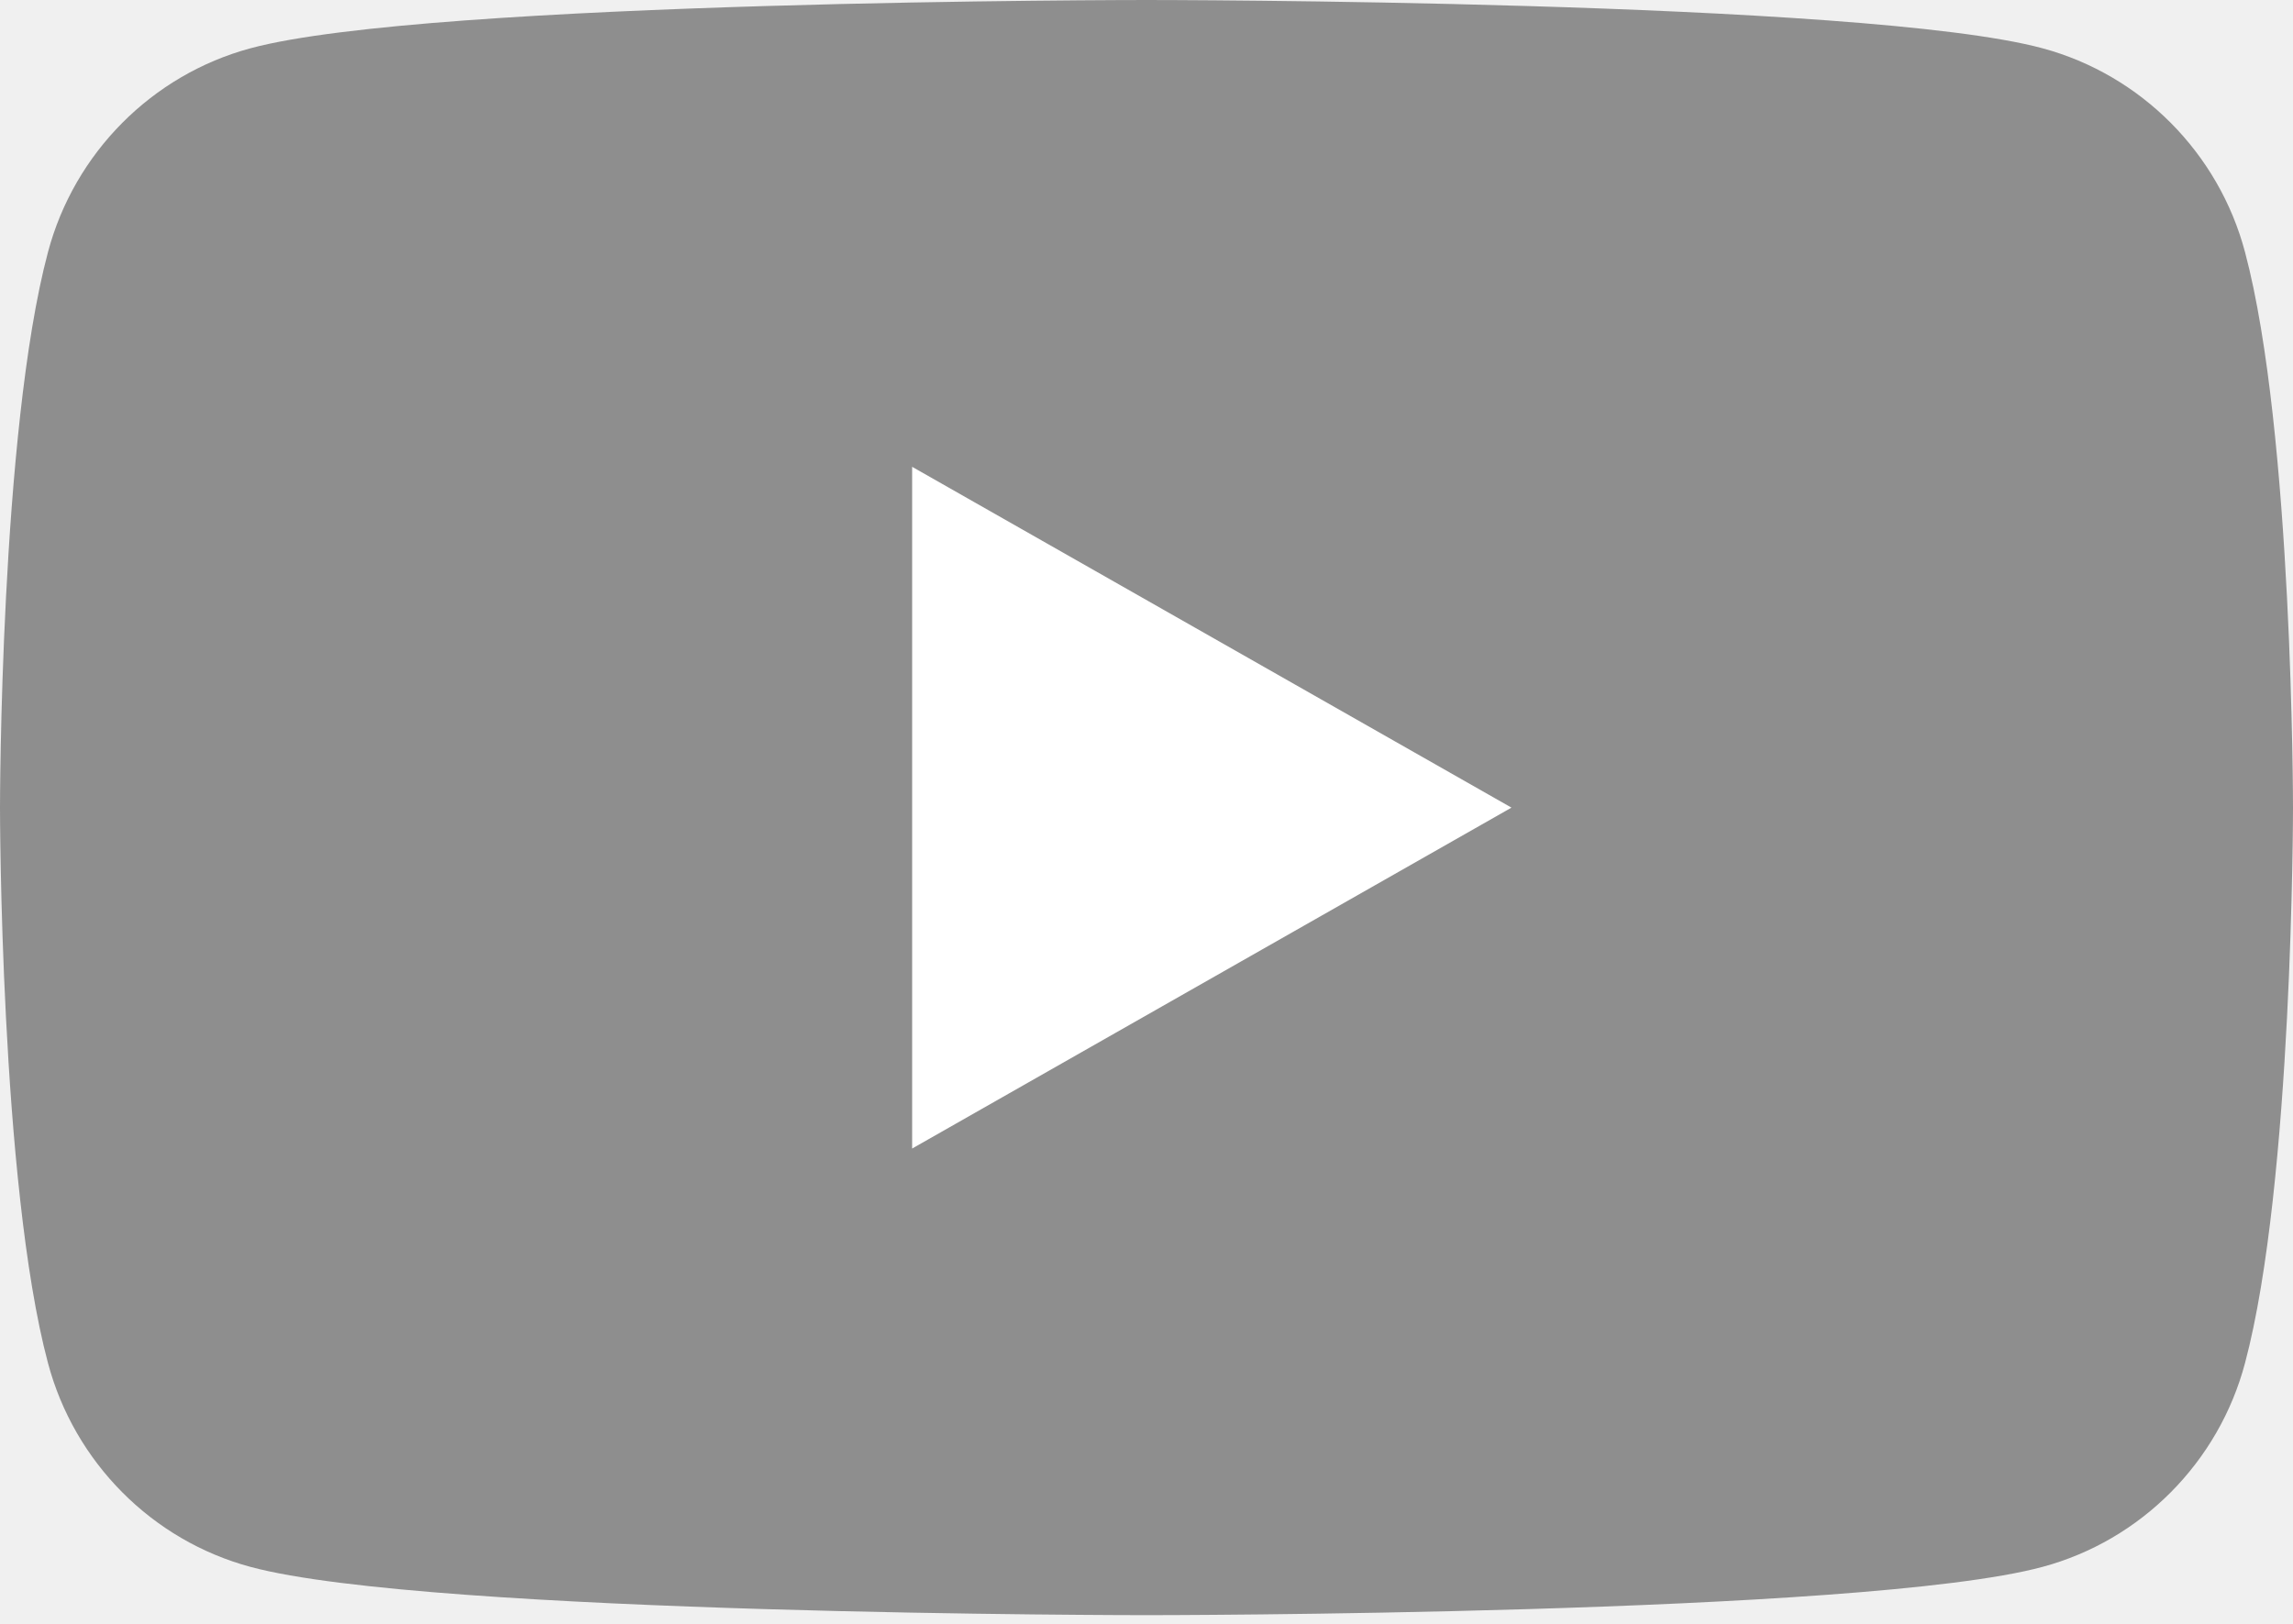
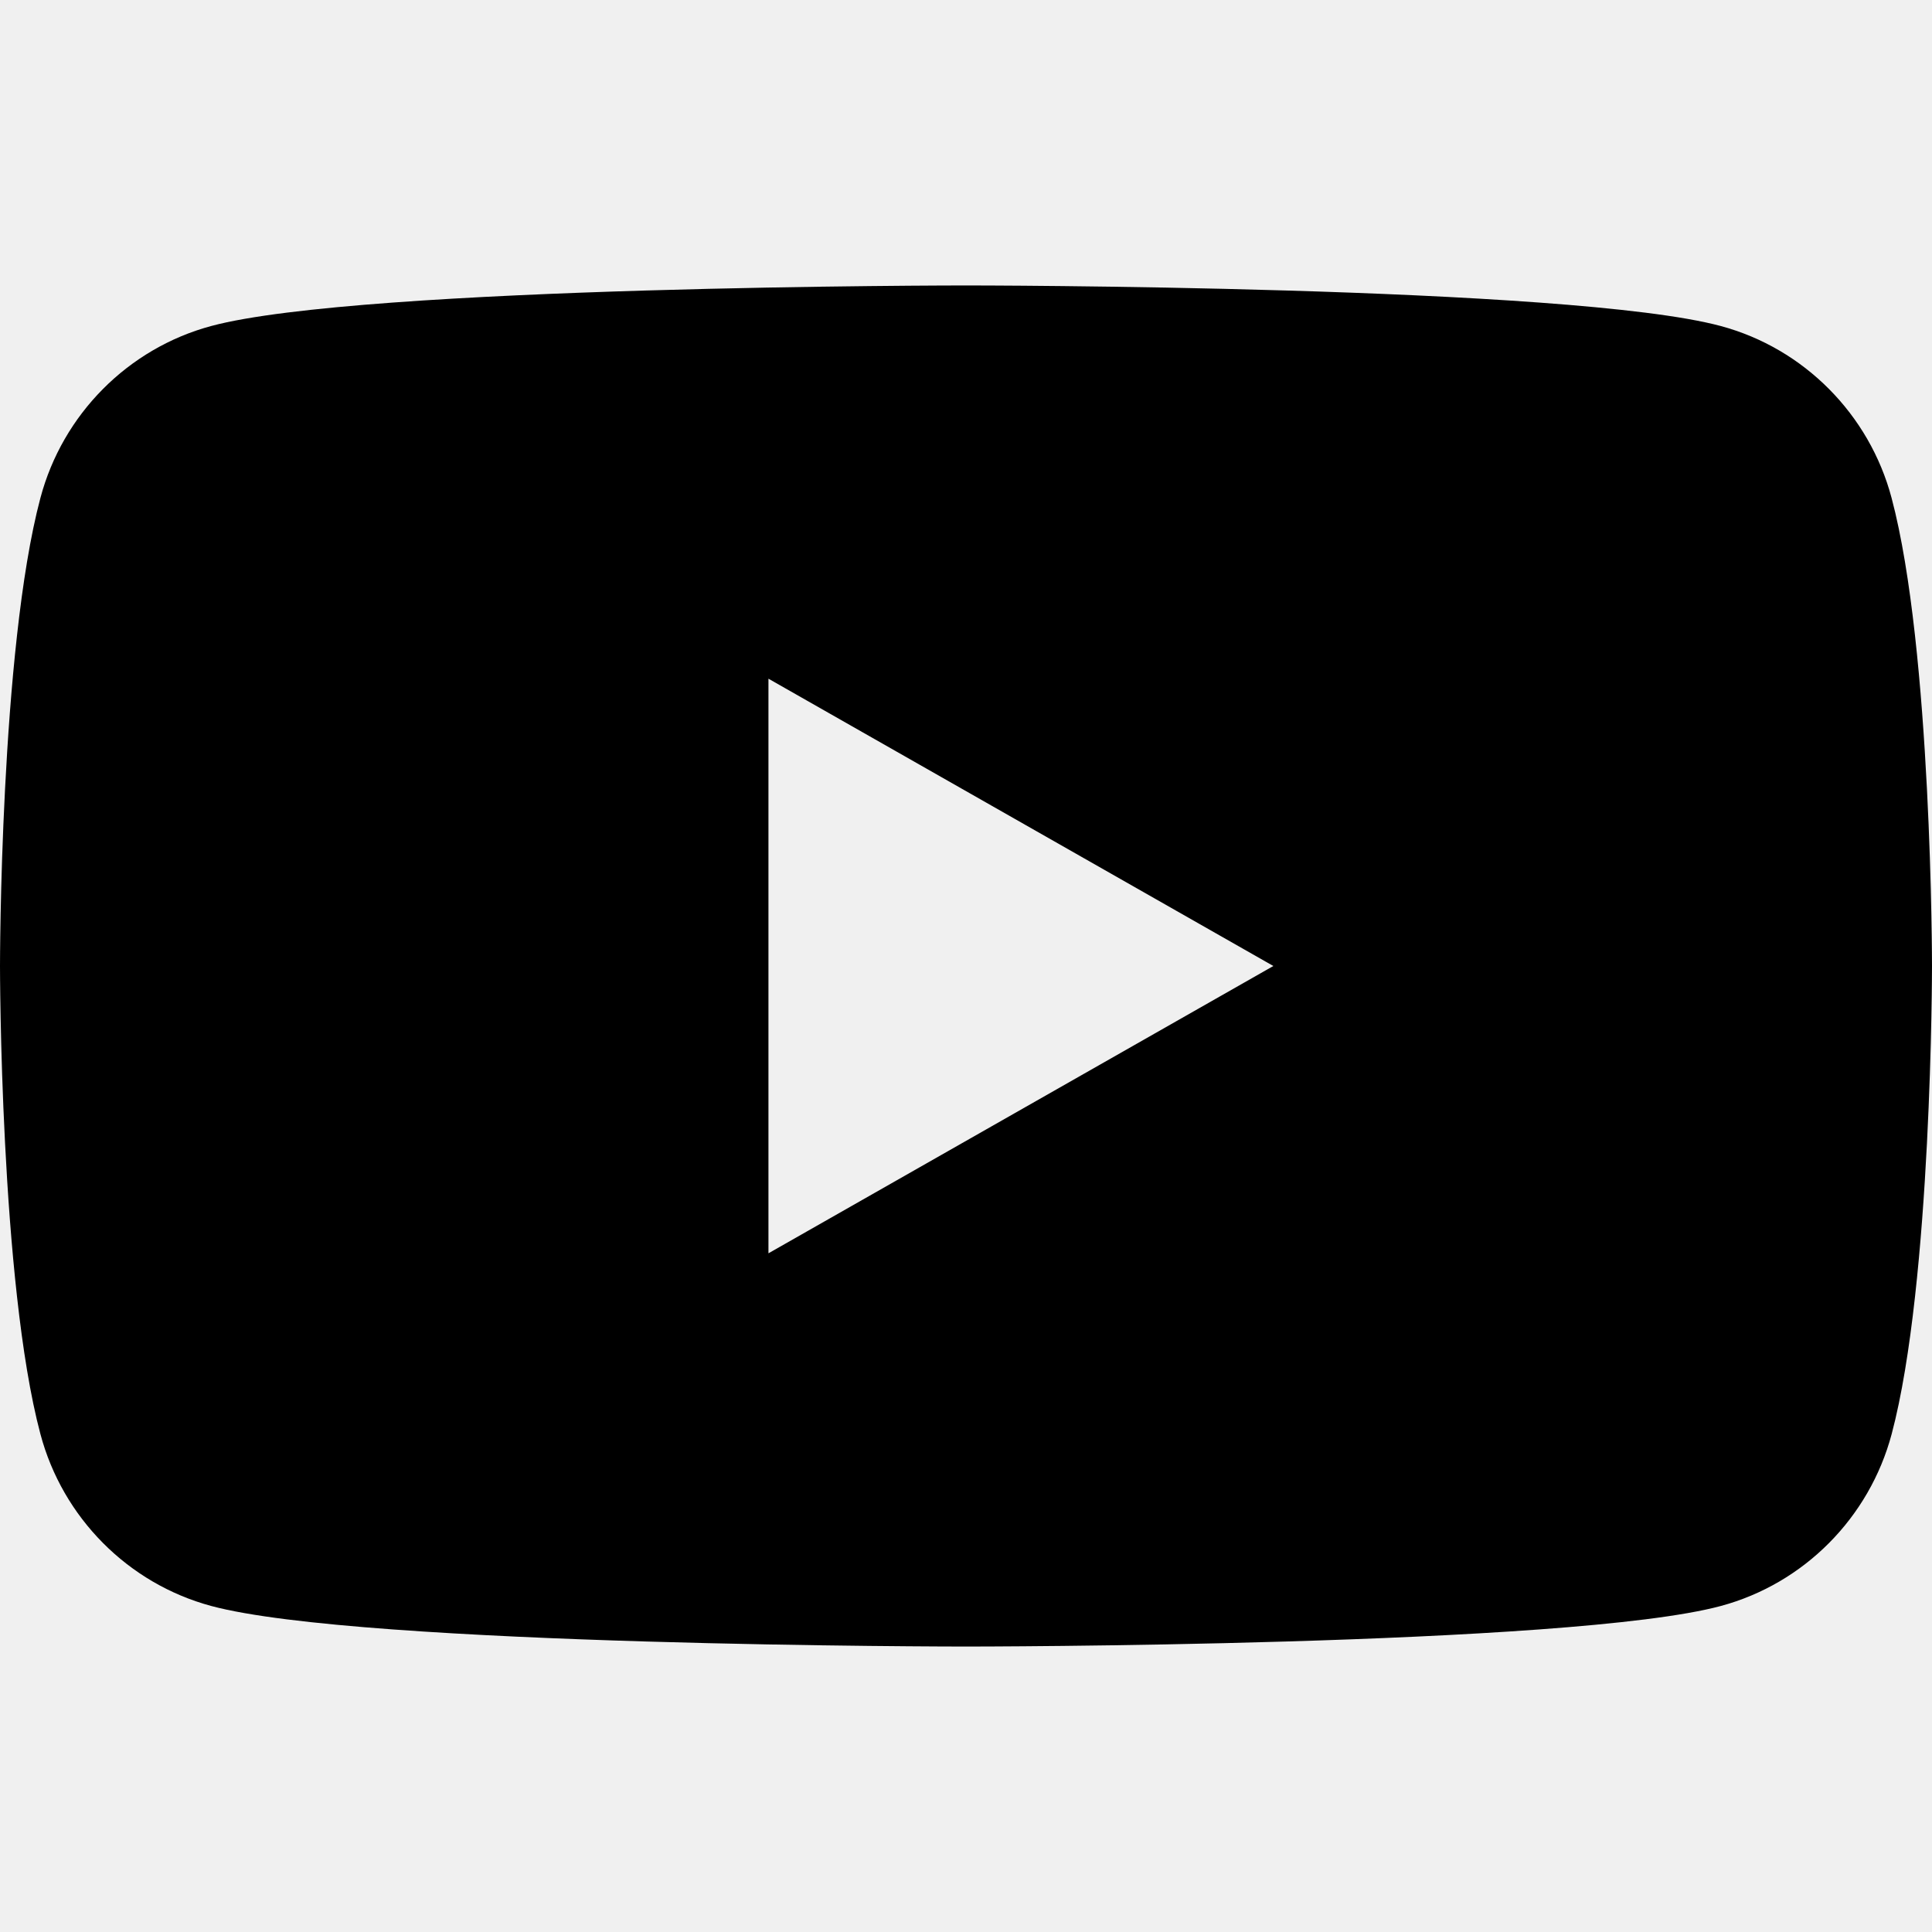
- <svg xmlns="http://www.w3.org/2000/svg" width="24" height="17" viewBox="0 0 24 17" fill="none">
-   <g clip-path="url(#clip0_941_17143)">
-     <path d="M23.498 2.64C23.223 1.601 22.409 0.783 21.377 0.505C19.505 -8.9407e-08 12 0 12 0C12 0 4.495 -8.9407e-08 2.623 0.505C1.591 0.783 0.778 1.601 0.502 2.64C0 4.524 0 8.455 0 8.455C0 8.455 0 12.385 0.502 14.269C0.778 15.308 1.591 16.127 2.623 16.404C4.495 16.909 12 16.909 12 16.909C12 16.909 19.505 16.909 21.377 16.404C22.409 16.127 23.223 15.308 23.498 14.269C24 12.385 24 8.455 24 8.455C24 8.455 24 4.524 23.498 2.64Z" fill="#8E8E8E" />
-     <path d="M9.547 12.024L15.82 8.455L9.547 4.887V12.024Z" fill="white" />
+ <svg xmlns="http://www.w3.org/2000/svg" version="1.1" id="Capa_1" x="0px" y="0px" viewBox="0 0 24 24" style="enable-background:new 0 0 24 24;" xml:space="preserve" width="512" height="512">
+   <g id="XMLID_184_">
+     <path d="M23.498,6.186c-0.276-1.039-1.089-1.858-2.122-2.136C19.505,3.546,12,3.546,12,3.546s-7.505,0-9.377,0.504   C1.591,4.328,0.778,5.146,0.502,6.186C0,8.07,0,12,0,12s0,3.93,0.502,5.814c0.276,1.039,1.089,1.858,2.122,2.136   C4.495,20.454,12,20.454,12,20.454s7.505,0,9.377-0.504c1.032-0.278,1.845-1.096,2.122-2.136C24,15.93,24,12,24,12   S24,8.07,23.498,6.186z M9.546,15.569V8.431L15.818,12L9.546,15.569z" />
  </g>
-   <defs>
-     <clipPath id="clip0_941_17143">
-       <rect width="24" height="16.909" fill="white" />
-     </clipPath>
-   </defs>
</svg>
